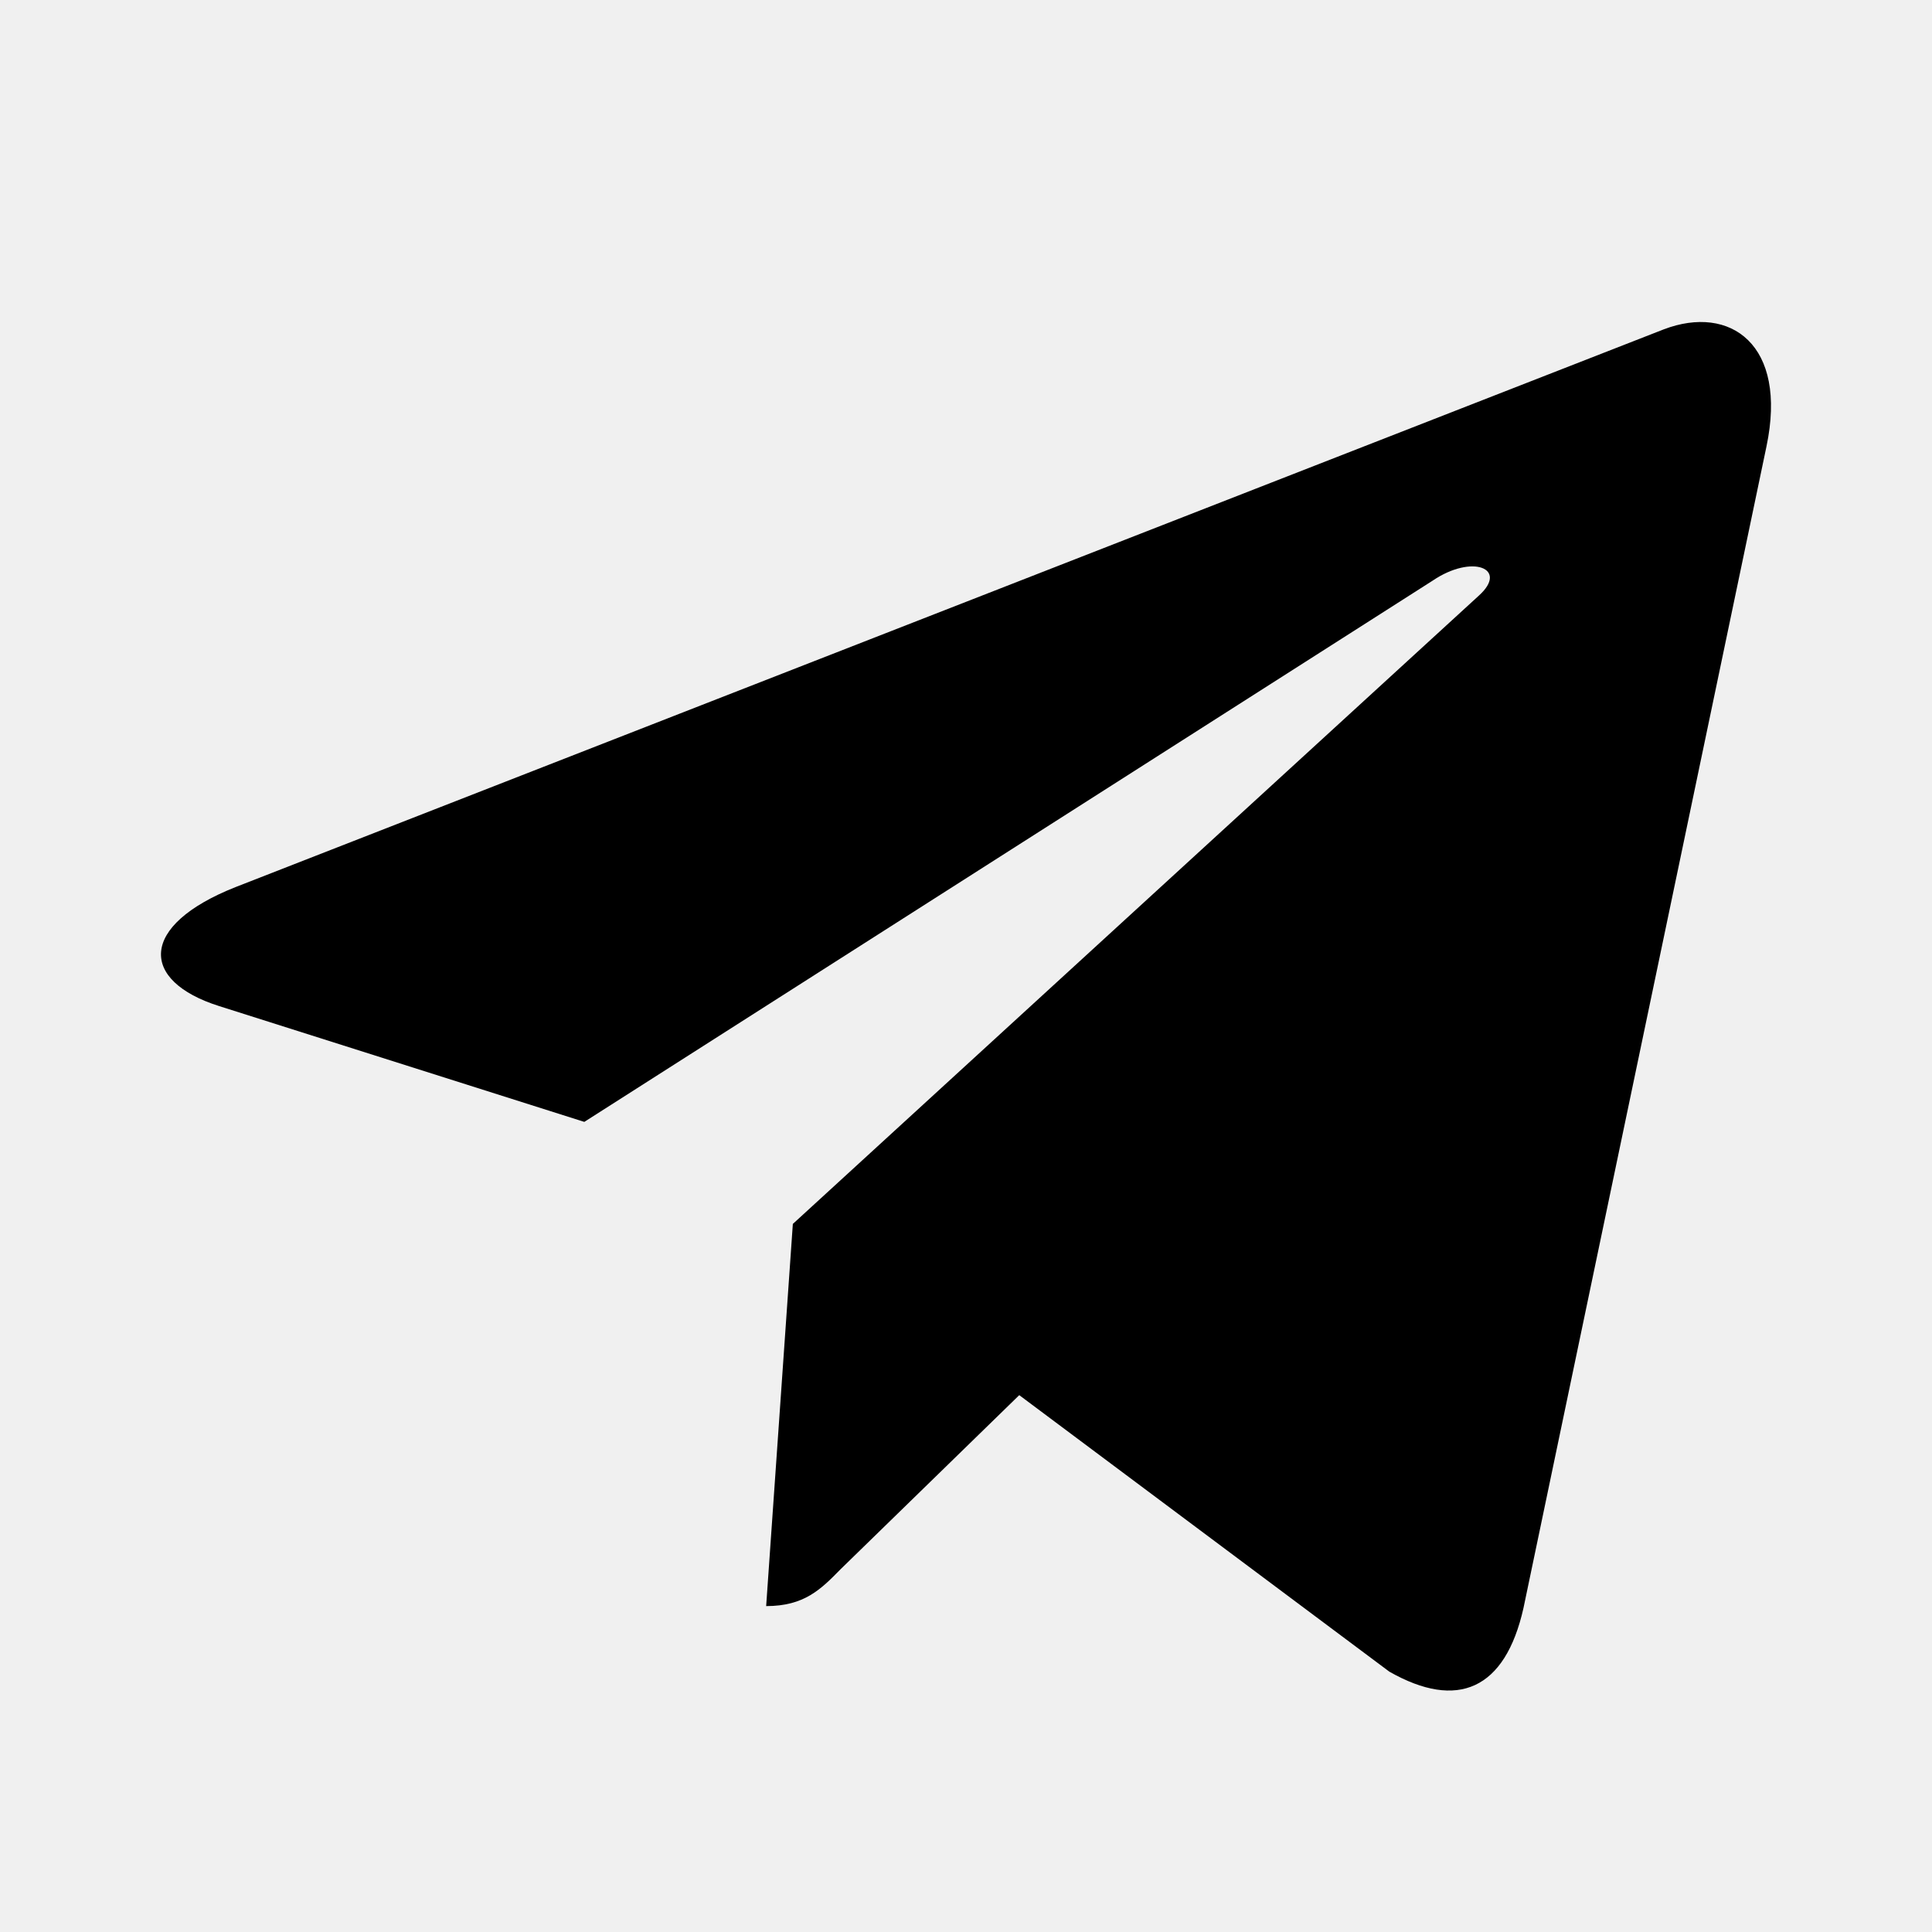
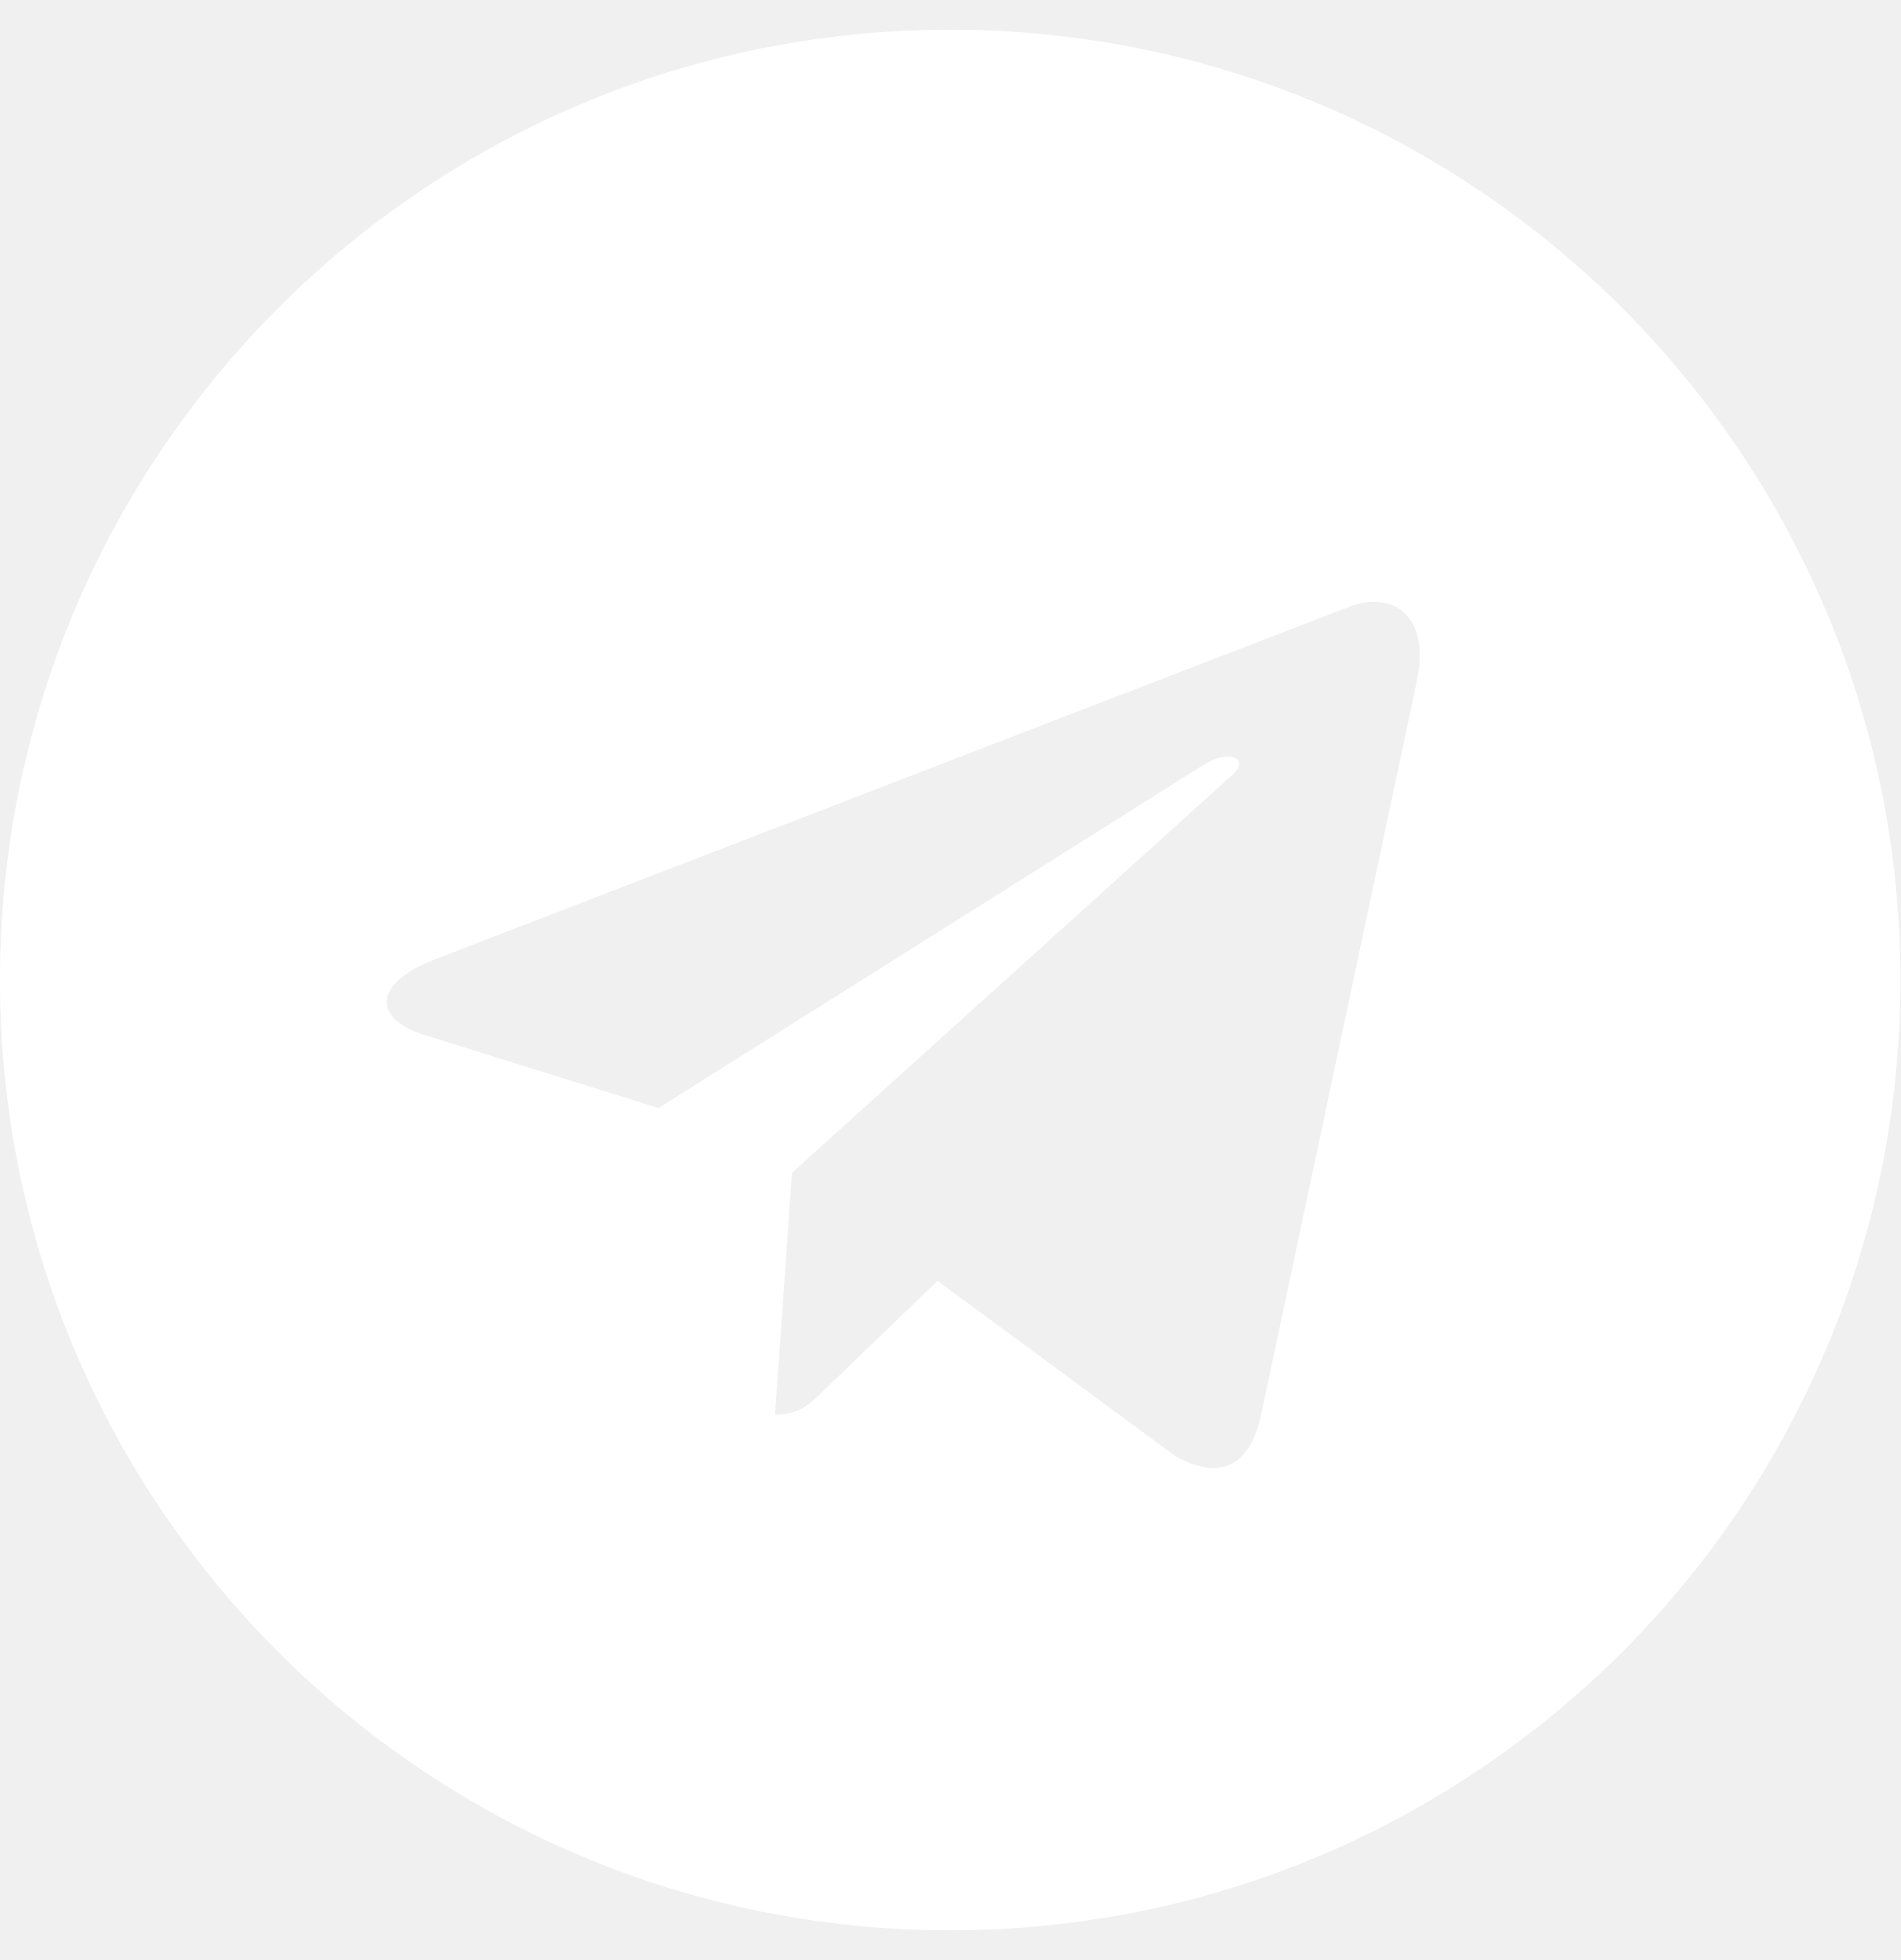
- <svg xmlns="http://www.w3.org/2000/svg" width="16" height="16" viewBox="0 0 16 16" fill="none">
-   <path d="M14.629 3.698L12.617 13.316C12.465 13.995 12.069 14.164 11.506 13.844L8.441 11.554L6.961 12.996C6.798 13.162 6.661 13.301 6.345 13.301L6.566 10.136L12.248 4.932C12.495 4.709 12.194 4.585 11.864 4.809L4.839 9.291L1.815 8.332C1.157 8.124 1.145 7.665 1.952 7.346L13.78 2.727C14.328 2.519 14.807 2.851 14.629 3.698Z" fill="black" />
+ <svg xmlns="http://www.w3.org/2000/svg" width="32" height="33" viewBox="0 0 32 33" fill="none">
+   <g clip-path="url(#clip0_31_1607)">
+     <path d="M16 32.5C24.839 32.5 32 25.339 32 16.5C32 7.661 24.839 0.5 16 0.5C7.161 0.5 0 7.661 0 16.5C0 25.339 7.161 32.5 16 32.5ZM7.321 16.153L22.748 10.205C23.464 9.947 24.089 10.38 23.857 11.463L23.859 11.461L21.232 23.836C21.037 24.713 20.516 24.927 19.787 24.513L15.787 21.565L13.857 23.424C13.644 23.637 13.464 23.817 13.051 23.817L13.335 19.747L20.748 13.049C21.071 12.765 20.676 12.605 20.251 12.888L11.089 18.656L7.14 17.424C6.283 17.152 6.264 16.567 7.321 16.153Z" fill="white" />
+   </g>
+   <defs>
+     <clipPath id="clip0_31_1607">
+       <rect width="32" height="32" fill="white" transform="translate(0 0.5)" />
+     </clipPath>
+   </defs>
</svg>
